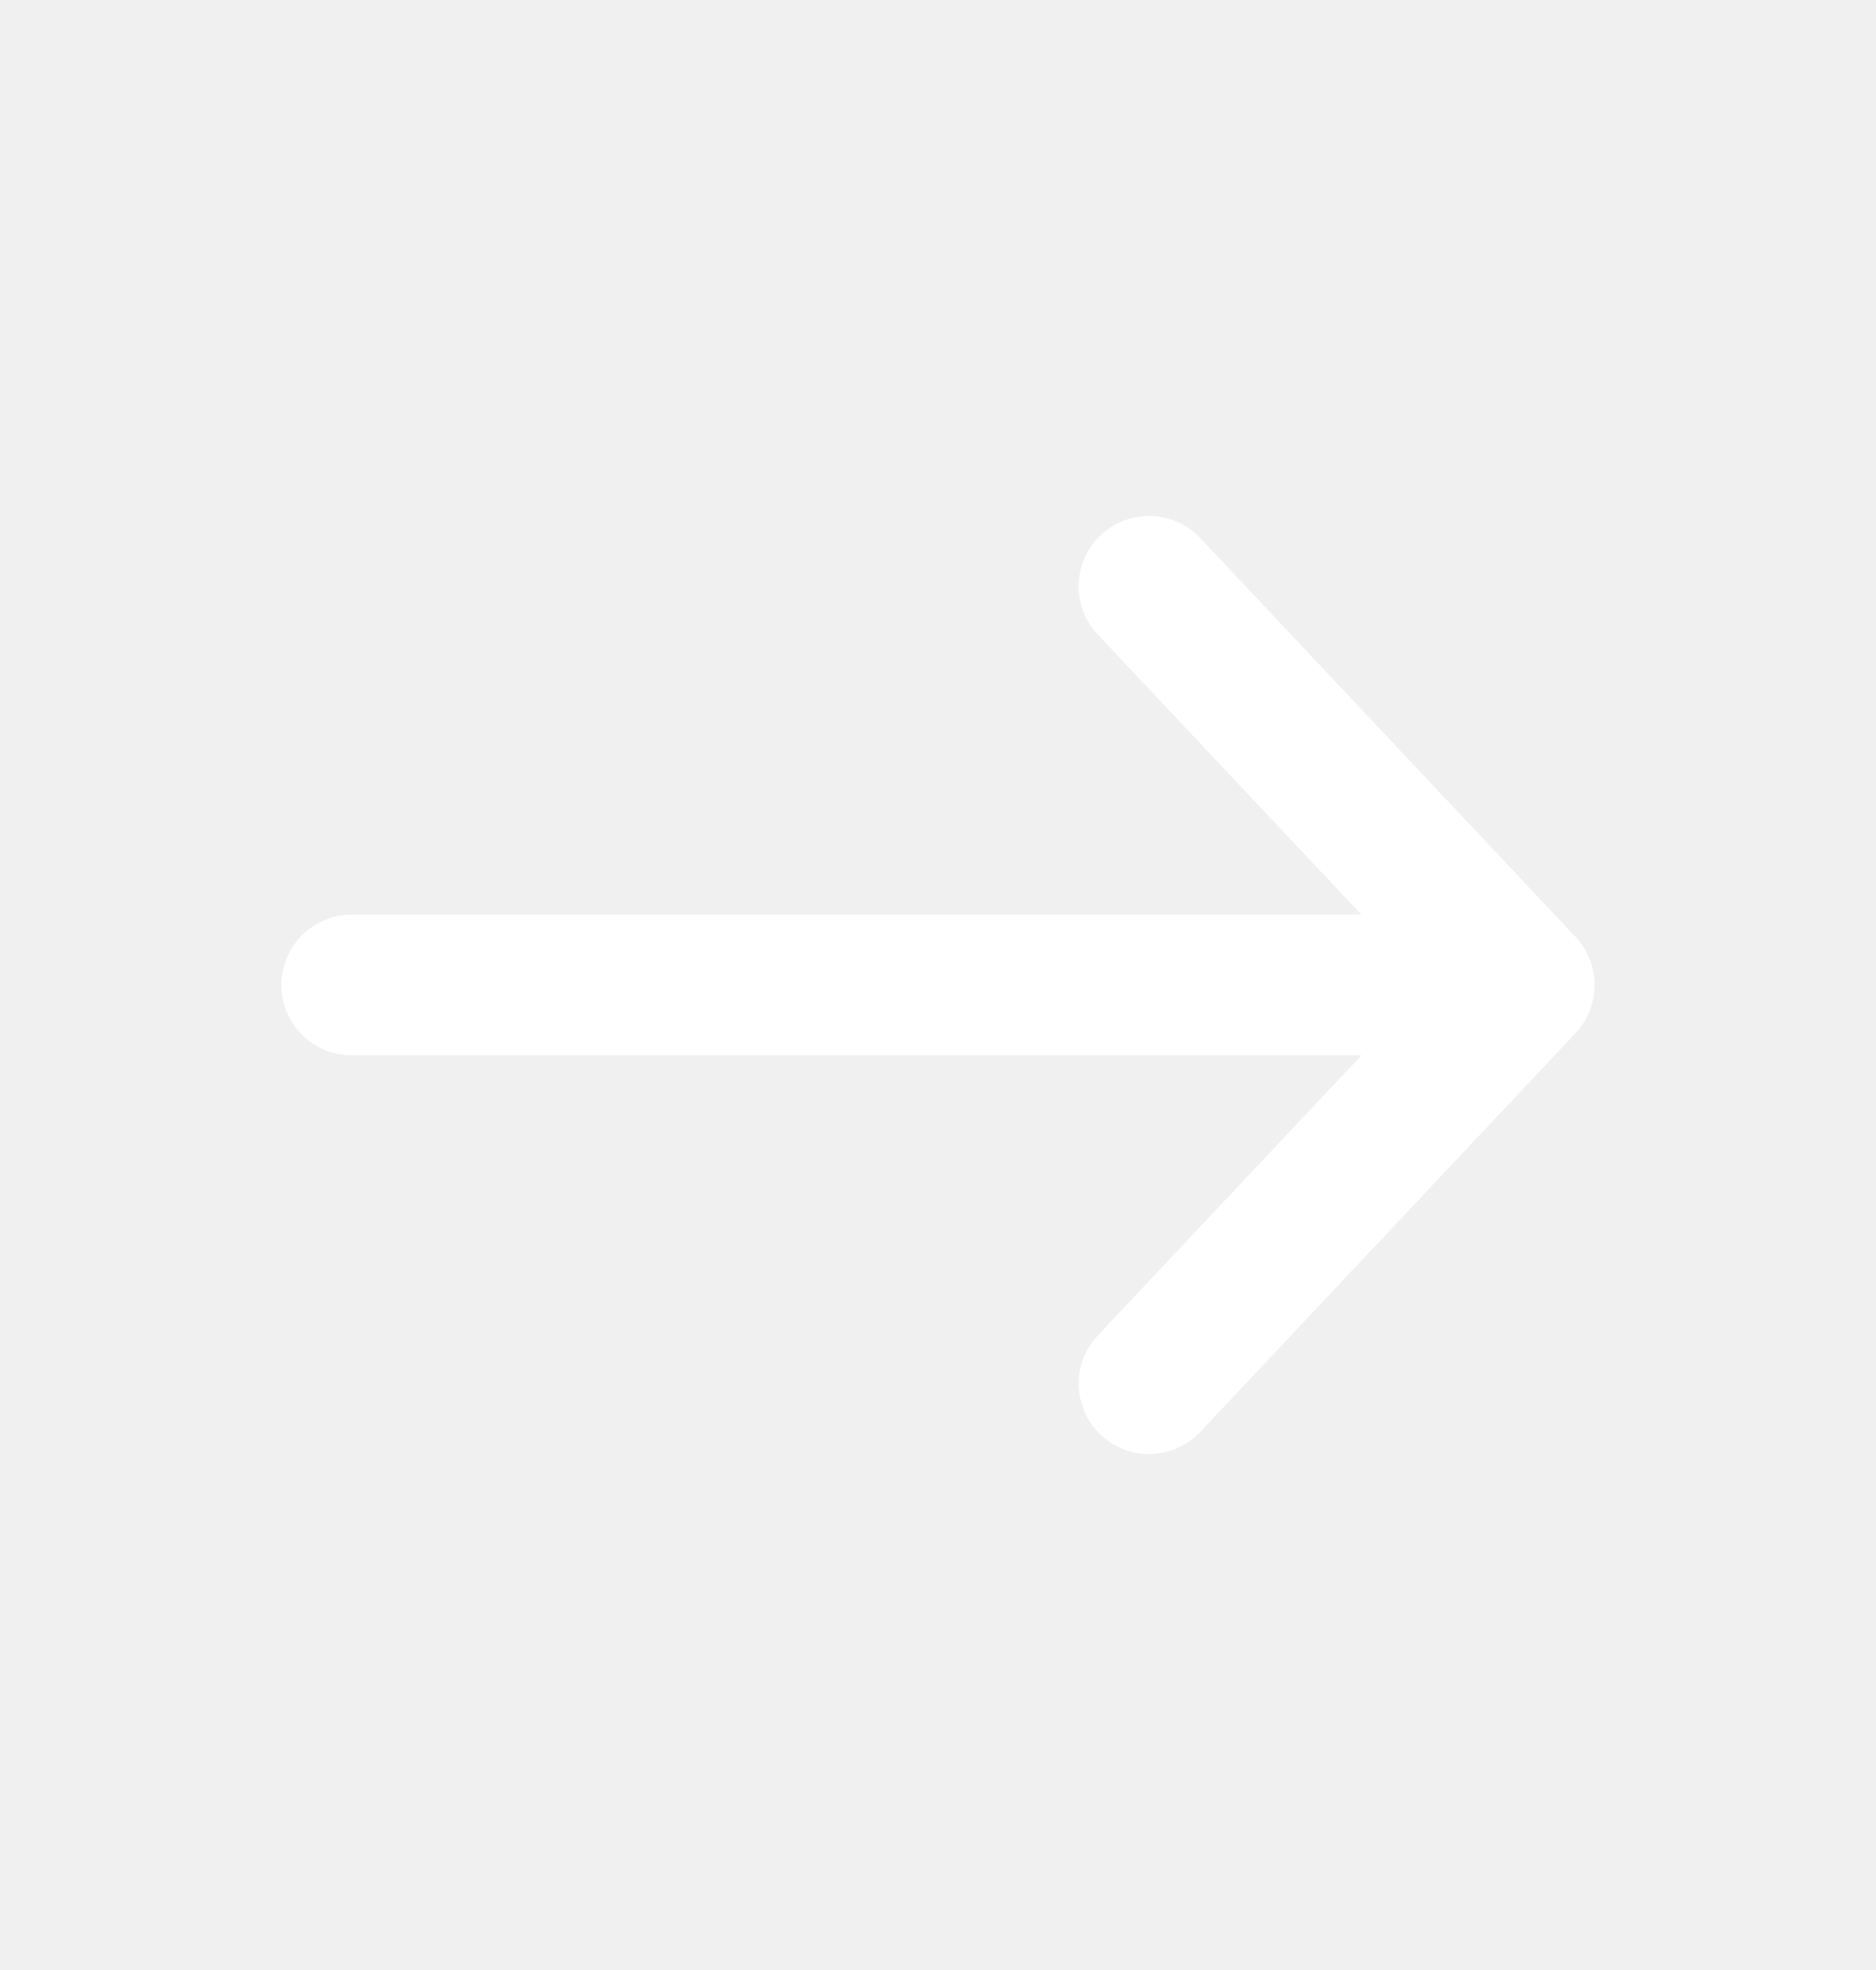
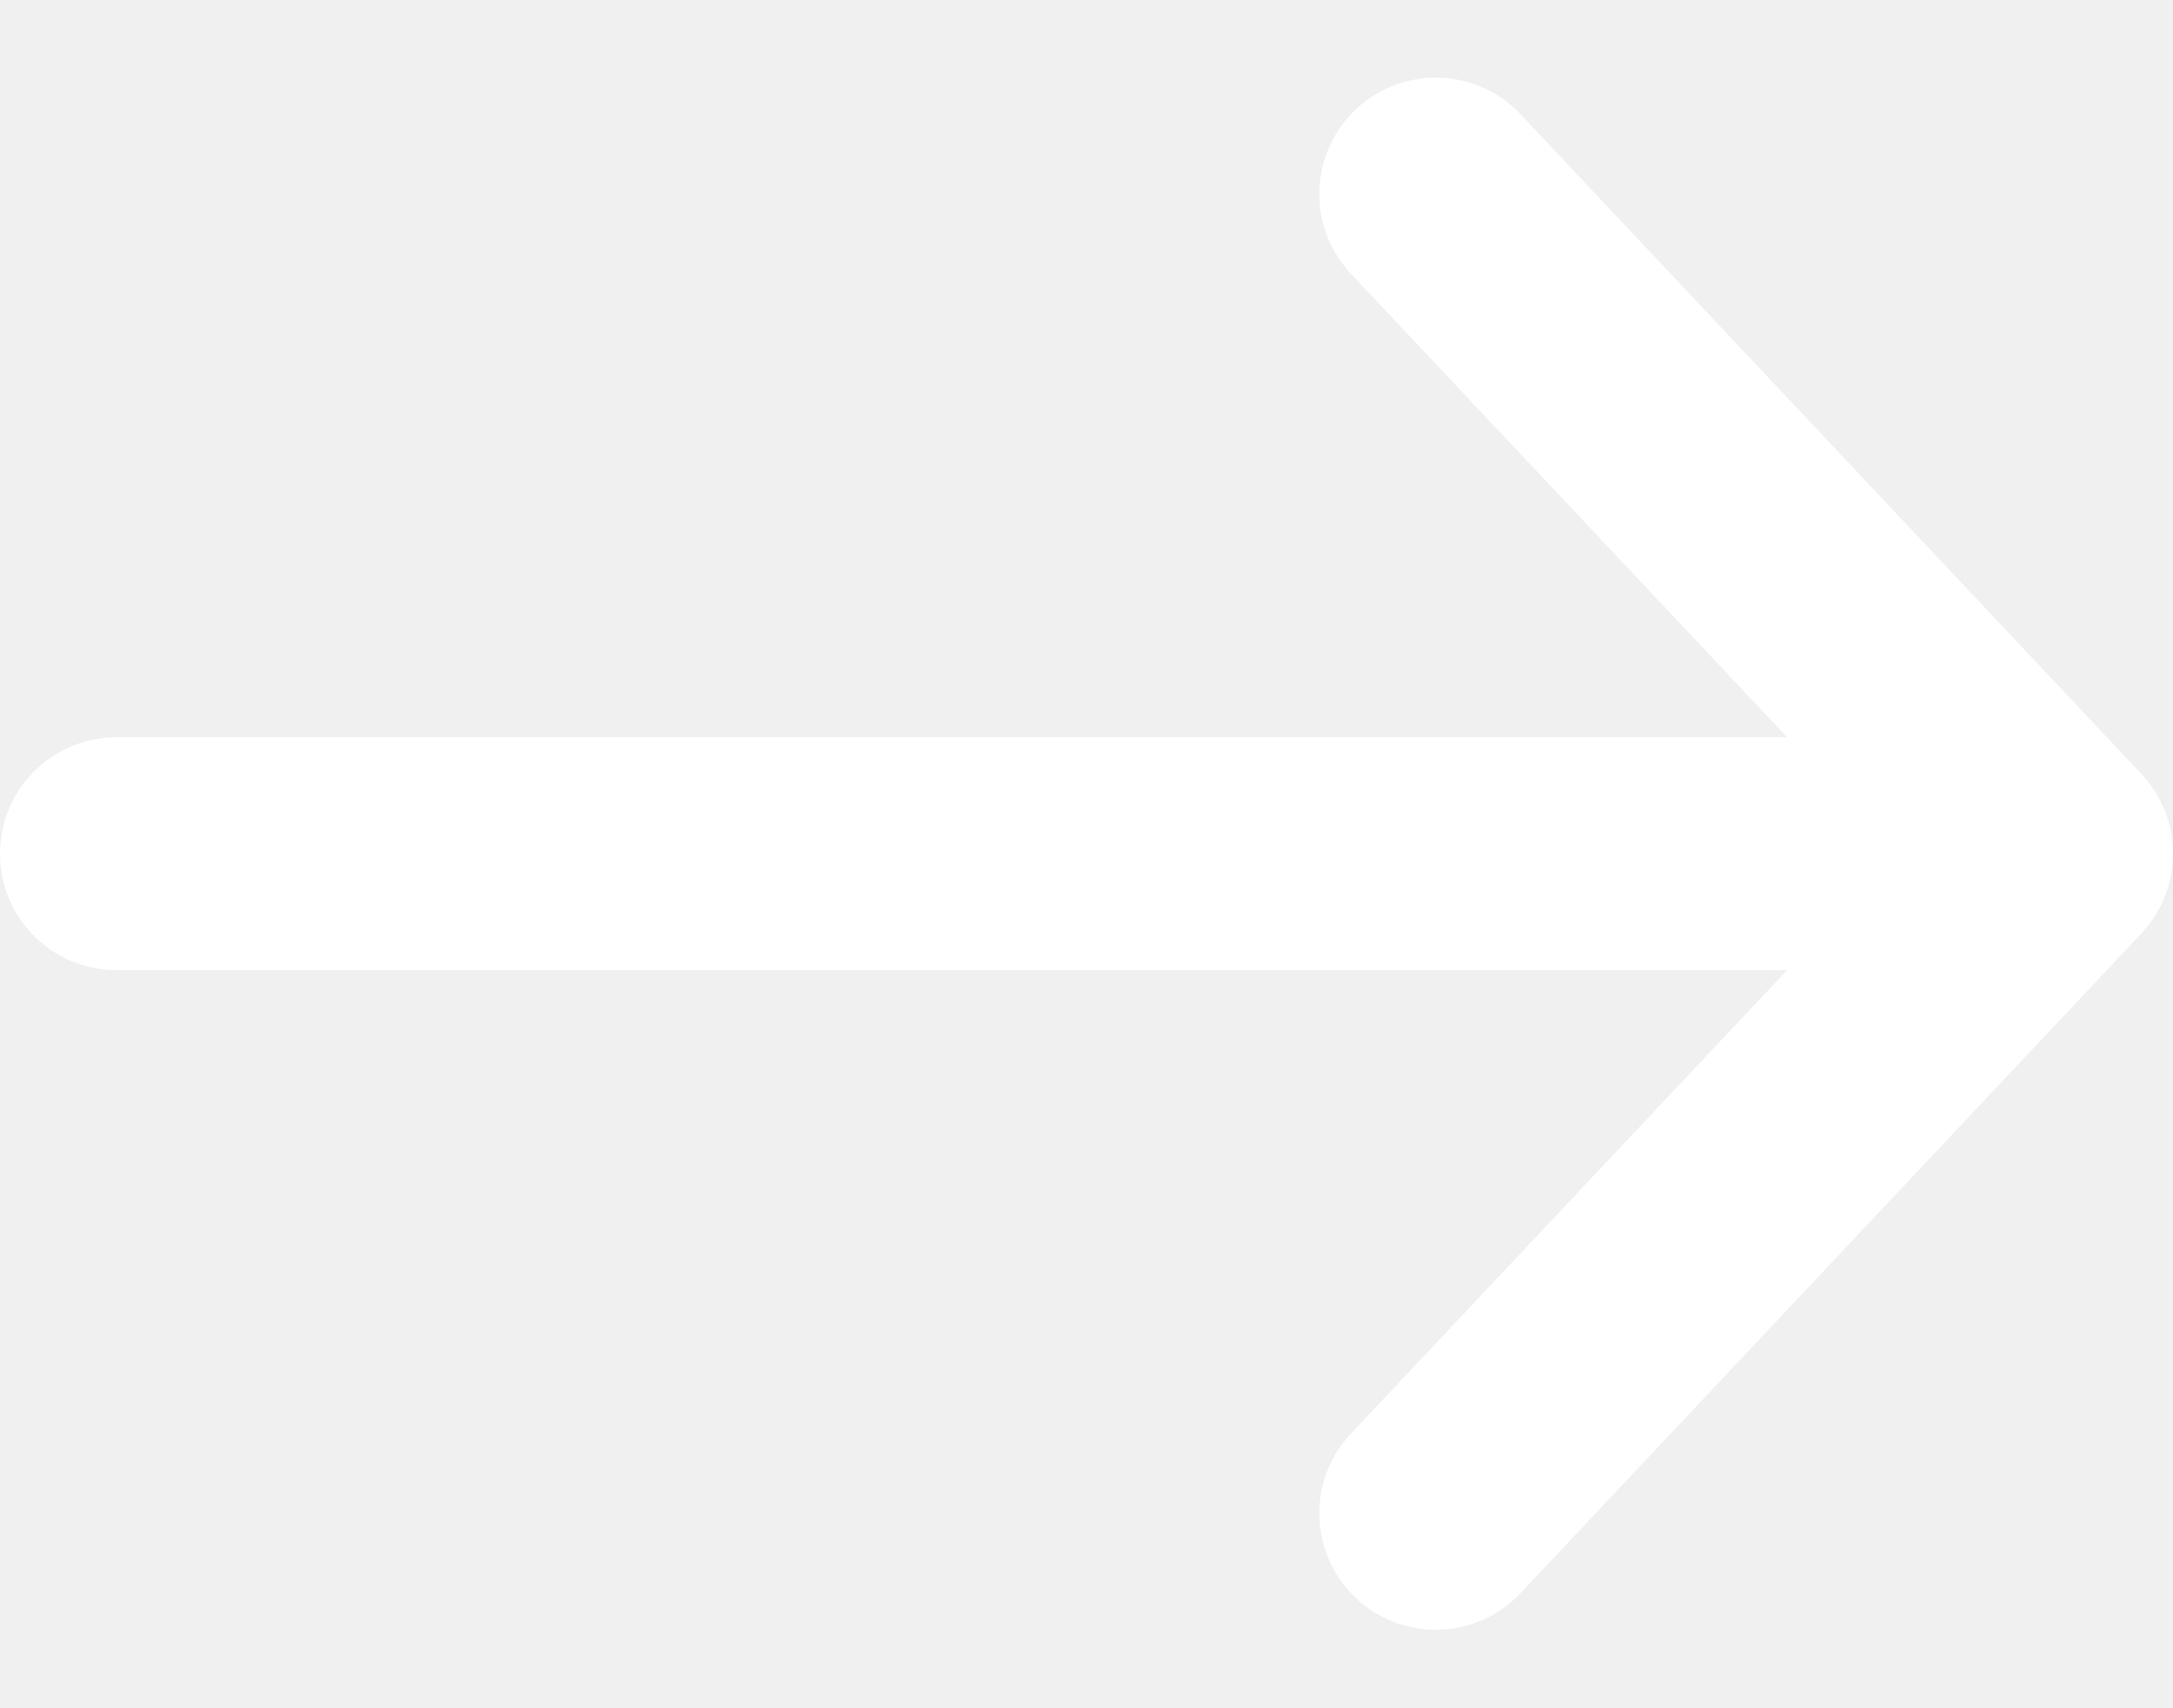
- <svg xmlns="http://www.w3.org/2000/svg" width="20" height="21" viewBox="0 0 20 21" fill="none">
-   <path d="M16.25 10.5H3.75M16.25 10.5L12.25 6.25M16.25 10.5L12.25 14.75" stroke="white" stroke-width="1.5" stroke-linecap="round" stroke-linejoin="round" />
+ <svg xmlns="http://www.w3.org/2000/svg" width="14" height="11" viewBox="0 0 14 11" fill="none">
+   <path d="M13.25 5.5H0.75M13.25 5.5L9.25 1.25M13.25 5.5L9.25 9.75" stroke="white" stroke-width="1.5" stroke-linecap="round" stroke-linejoin="round" />
</svg>
